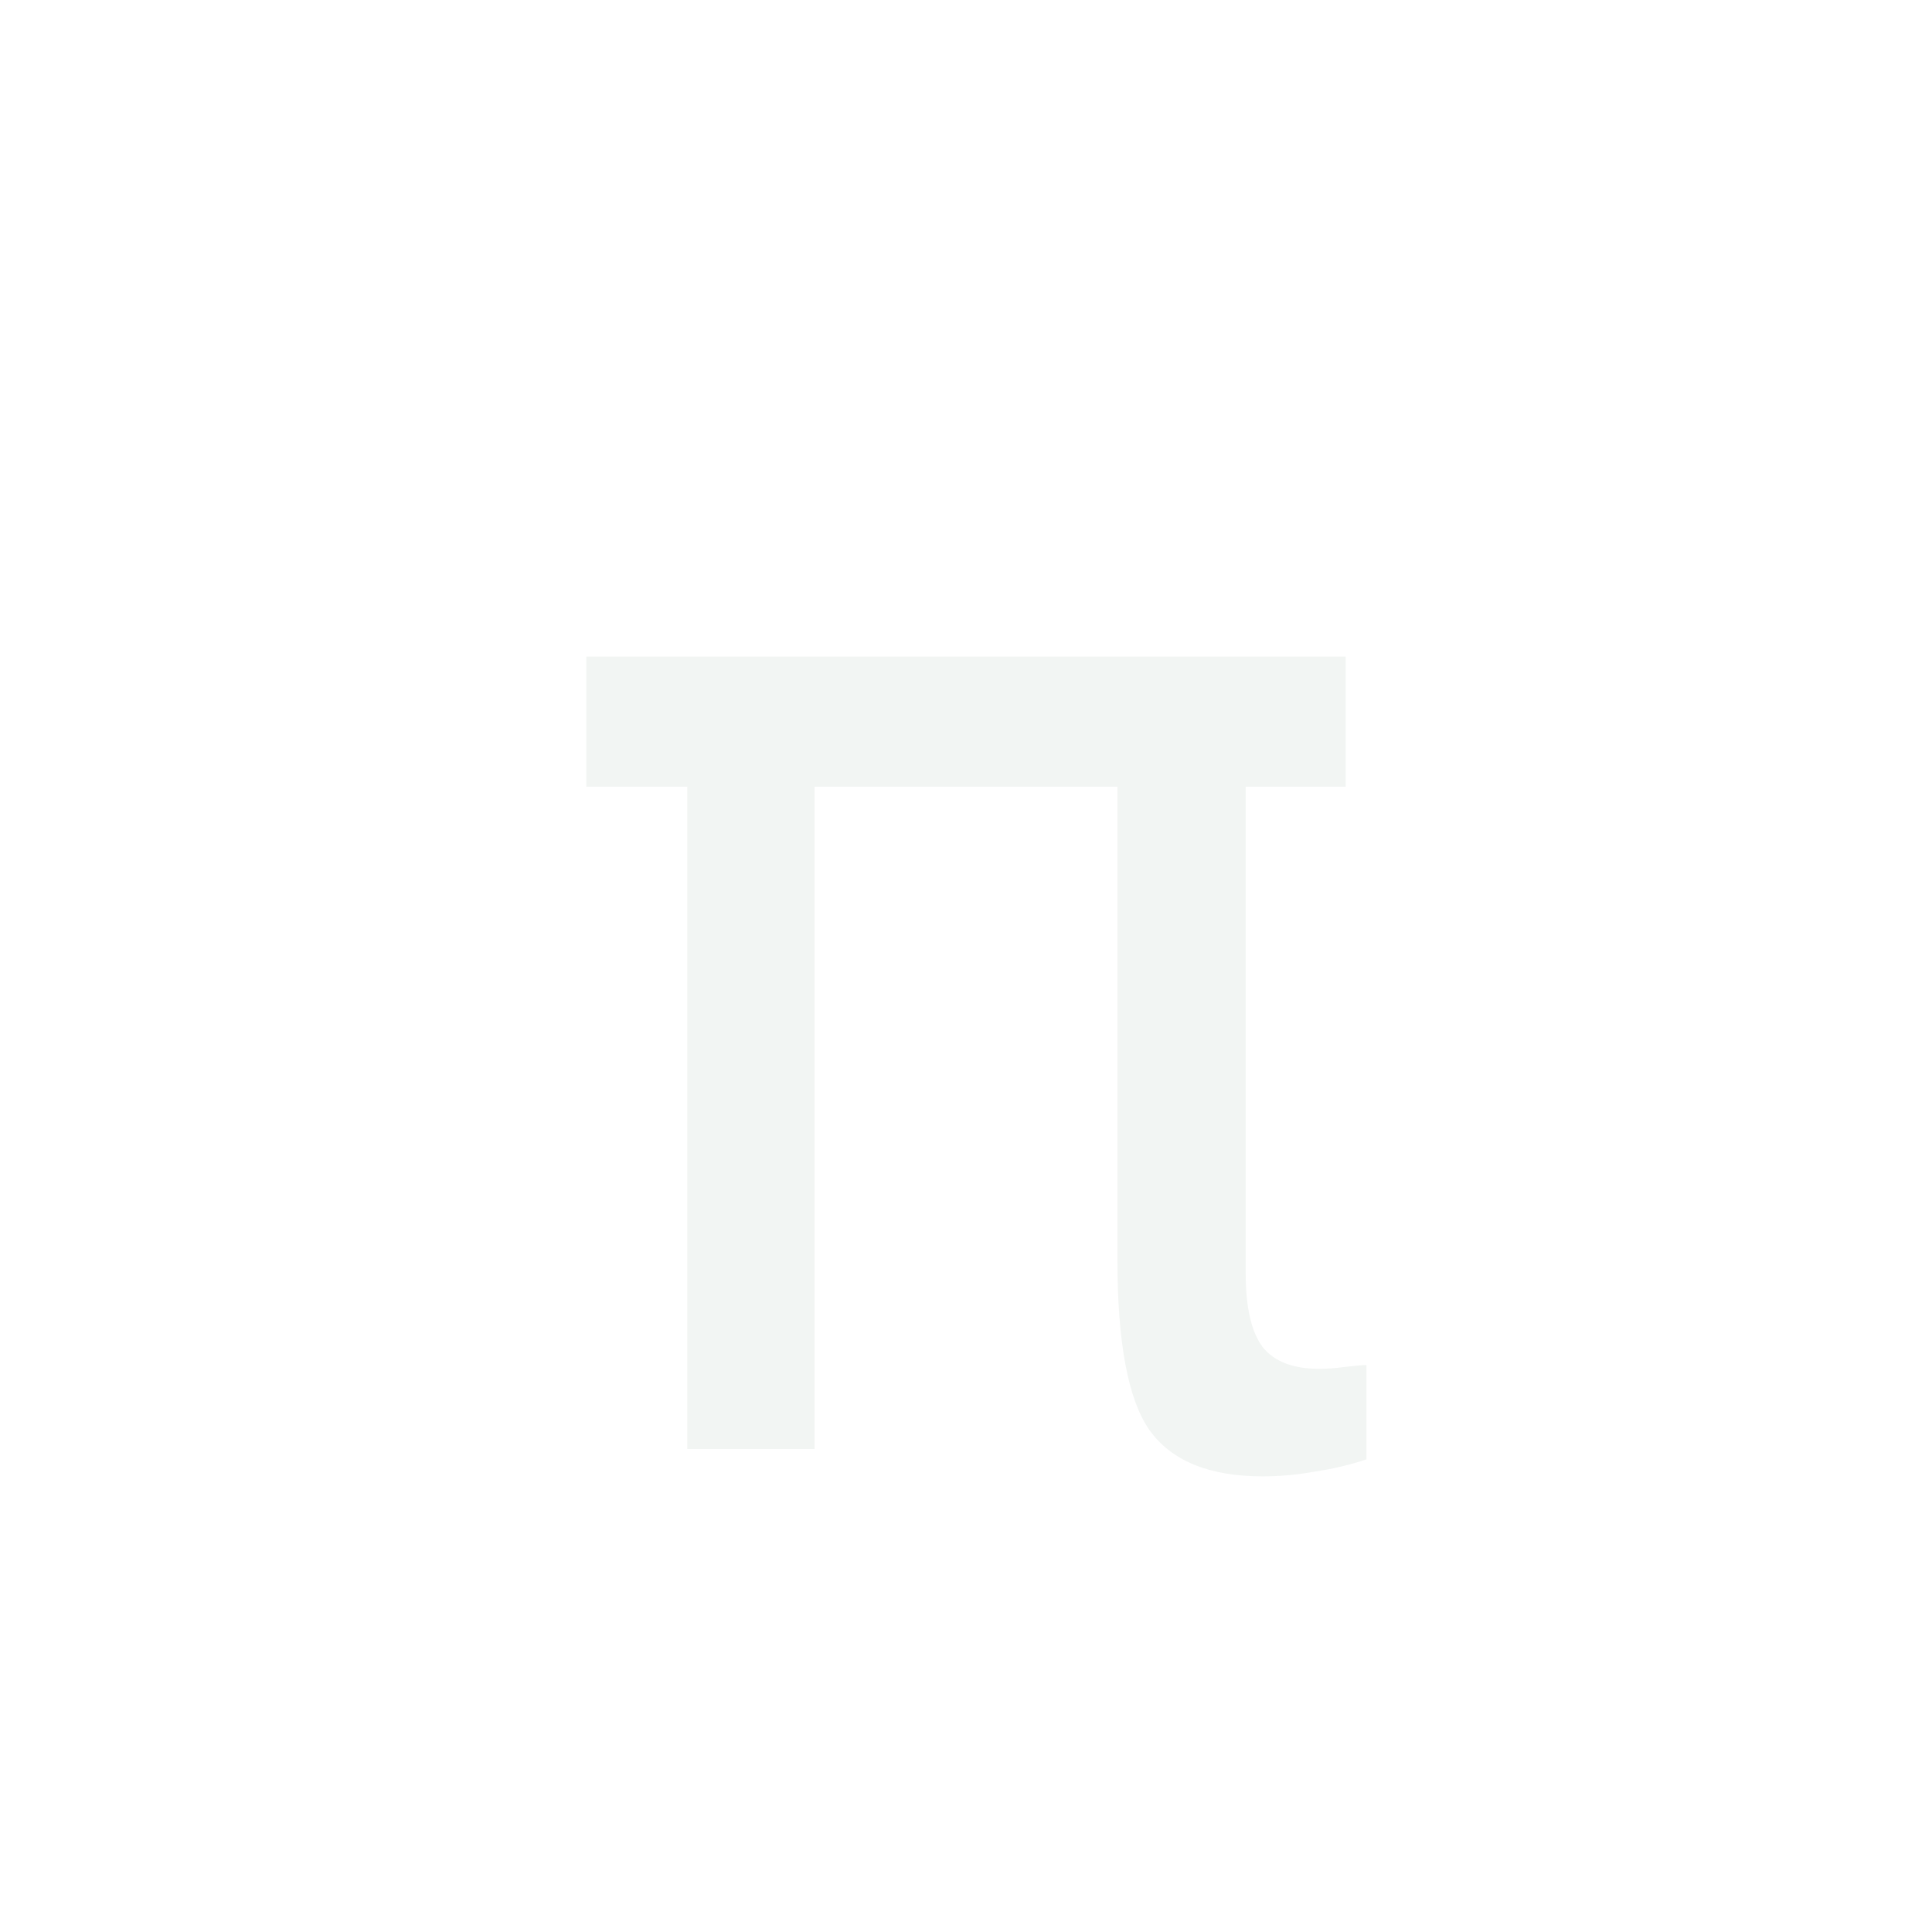
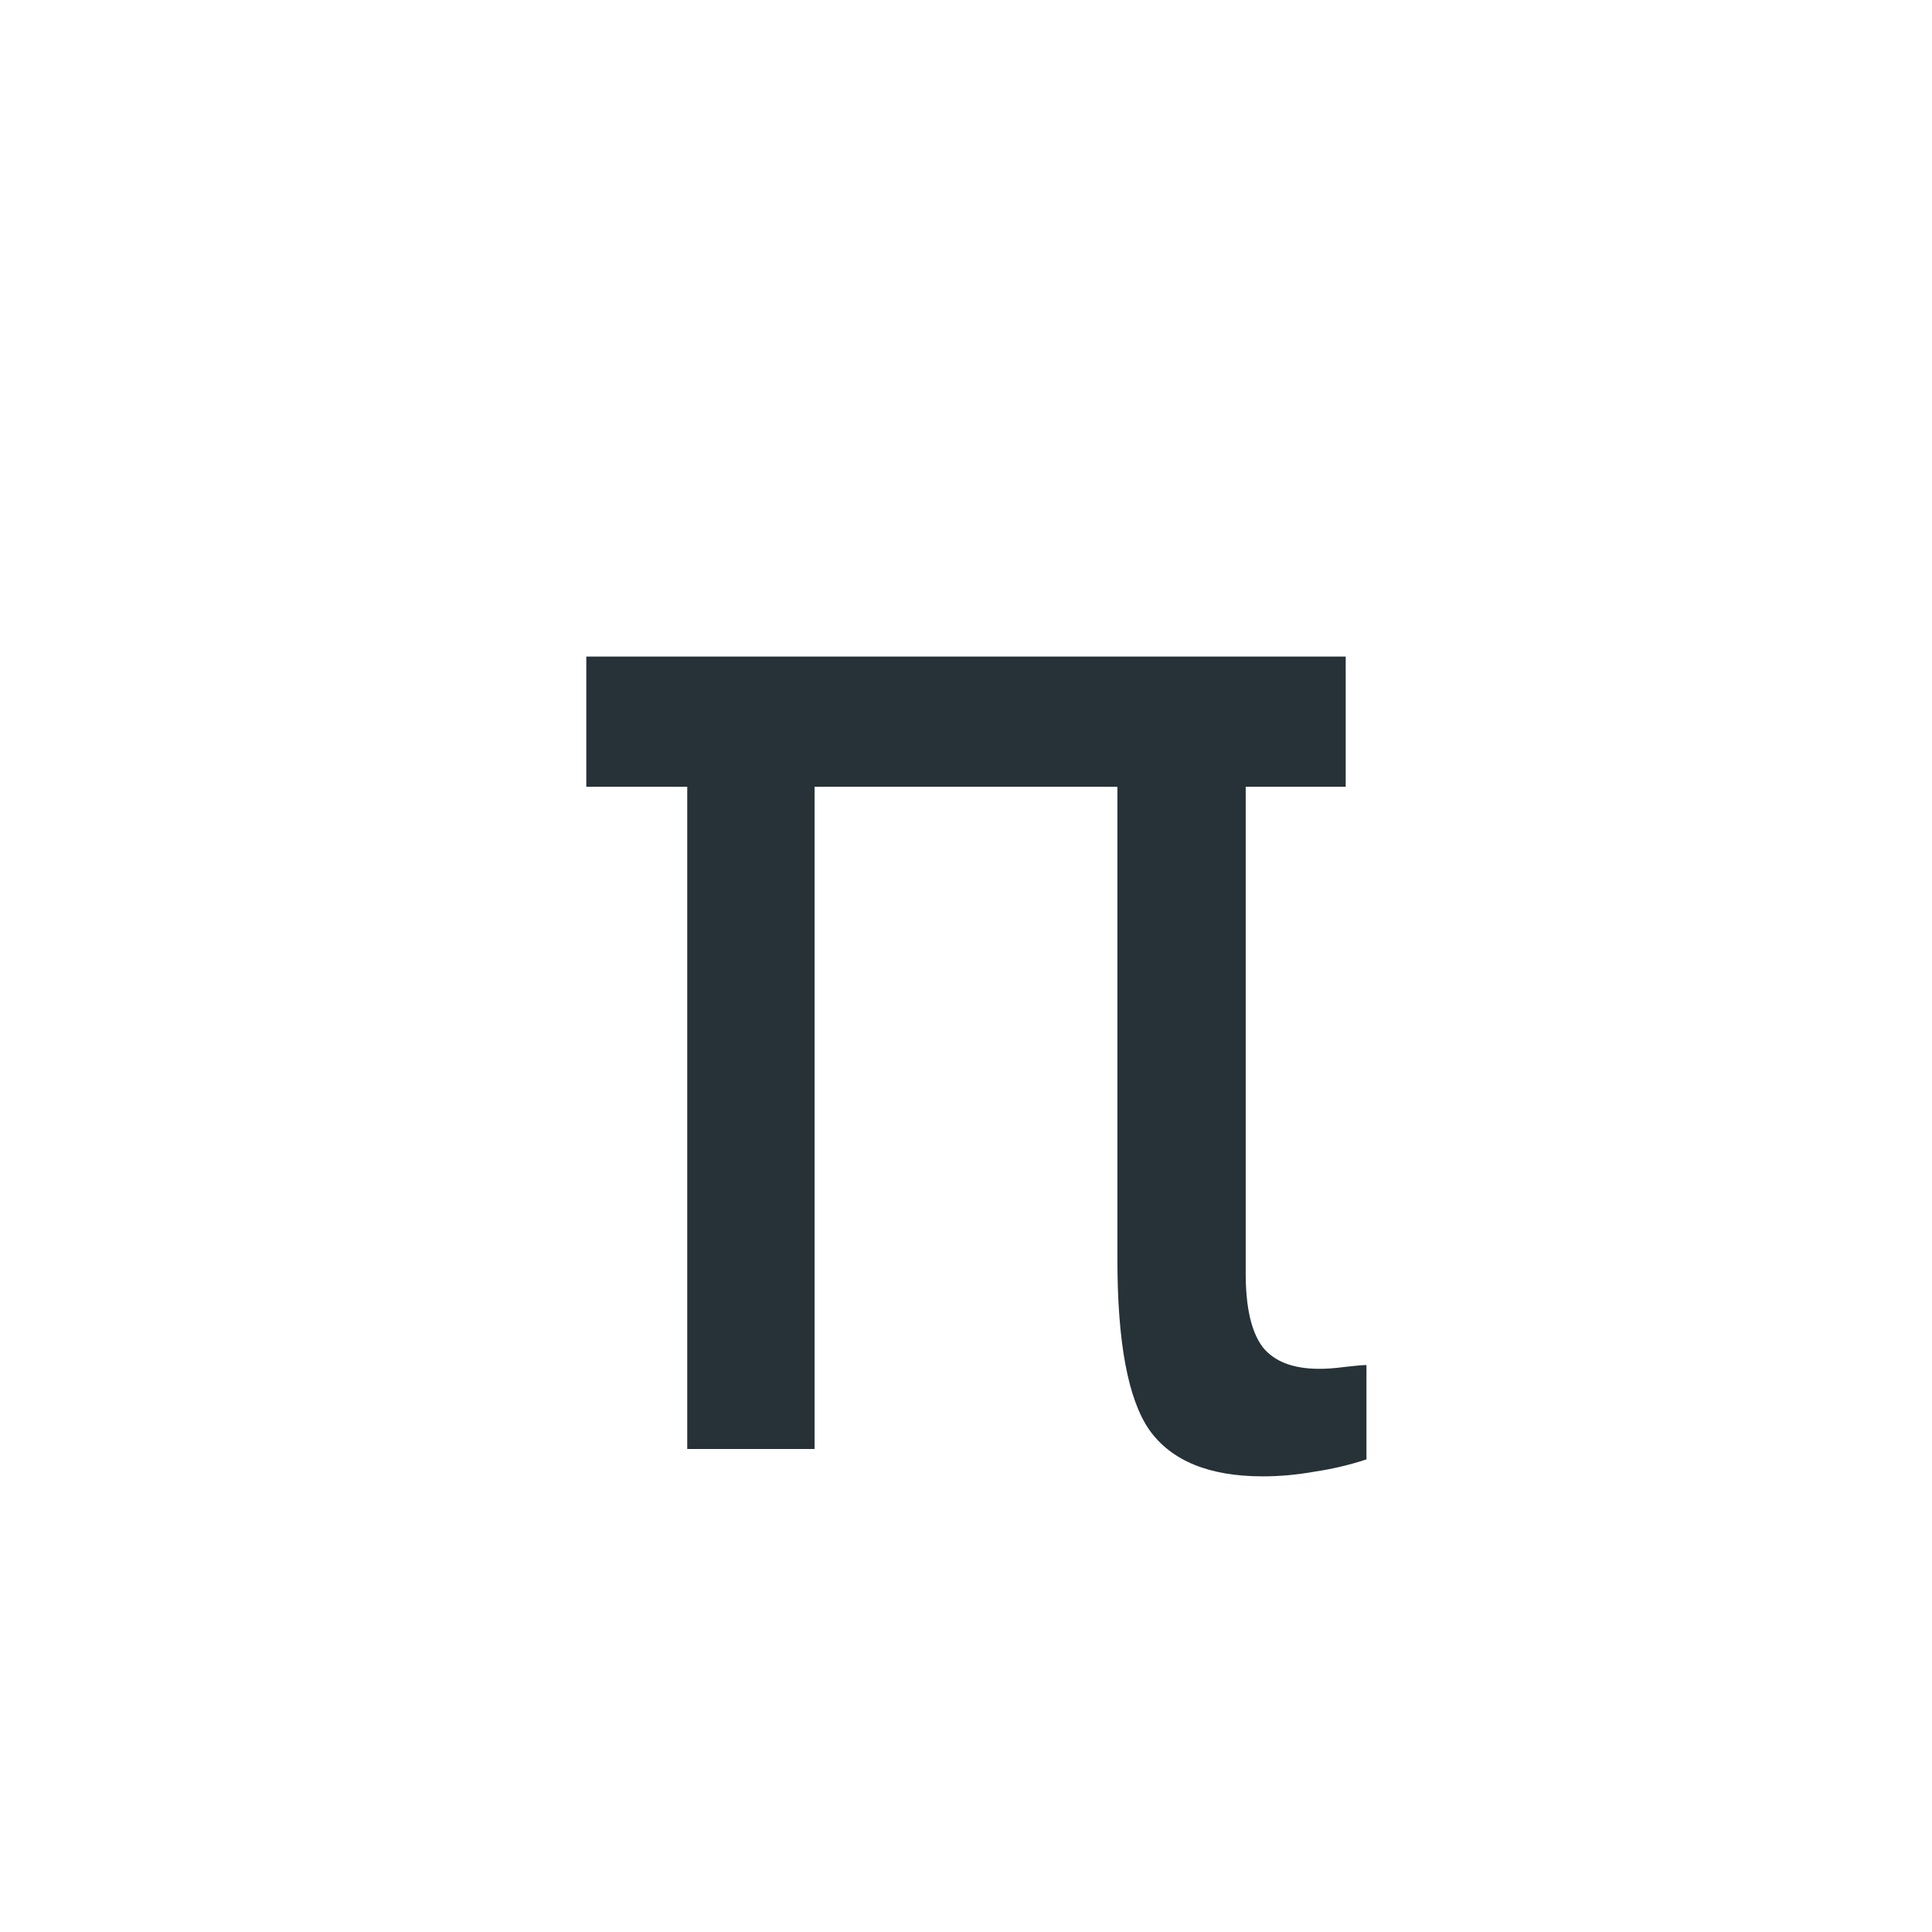
<svg xmlns="http://www.w3.org/2000/svg" viewBox="0 0 32 32" width="32" height="32" font-family="ui-monospace, monospace">
-   <text x="16" y="24" font-size="24" font-weight="500" fill="#f2f5f3" text-anchor="middle">π</text>
+   <text x="16" y="24" font-size="24" font-weight="500" fill="#263238" text-anchor="middle">π</text>
</svg>
